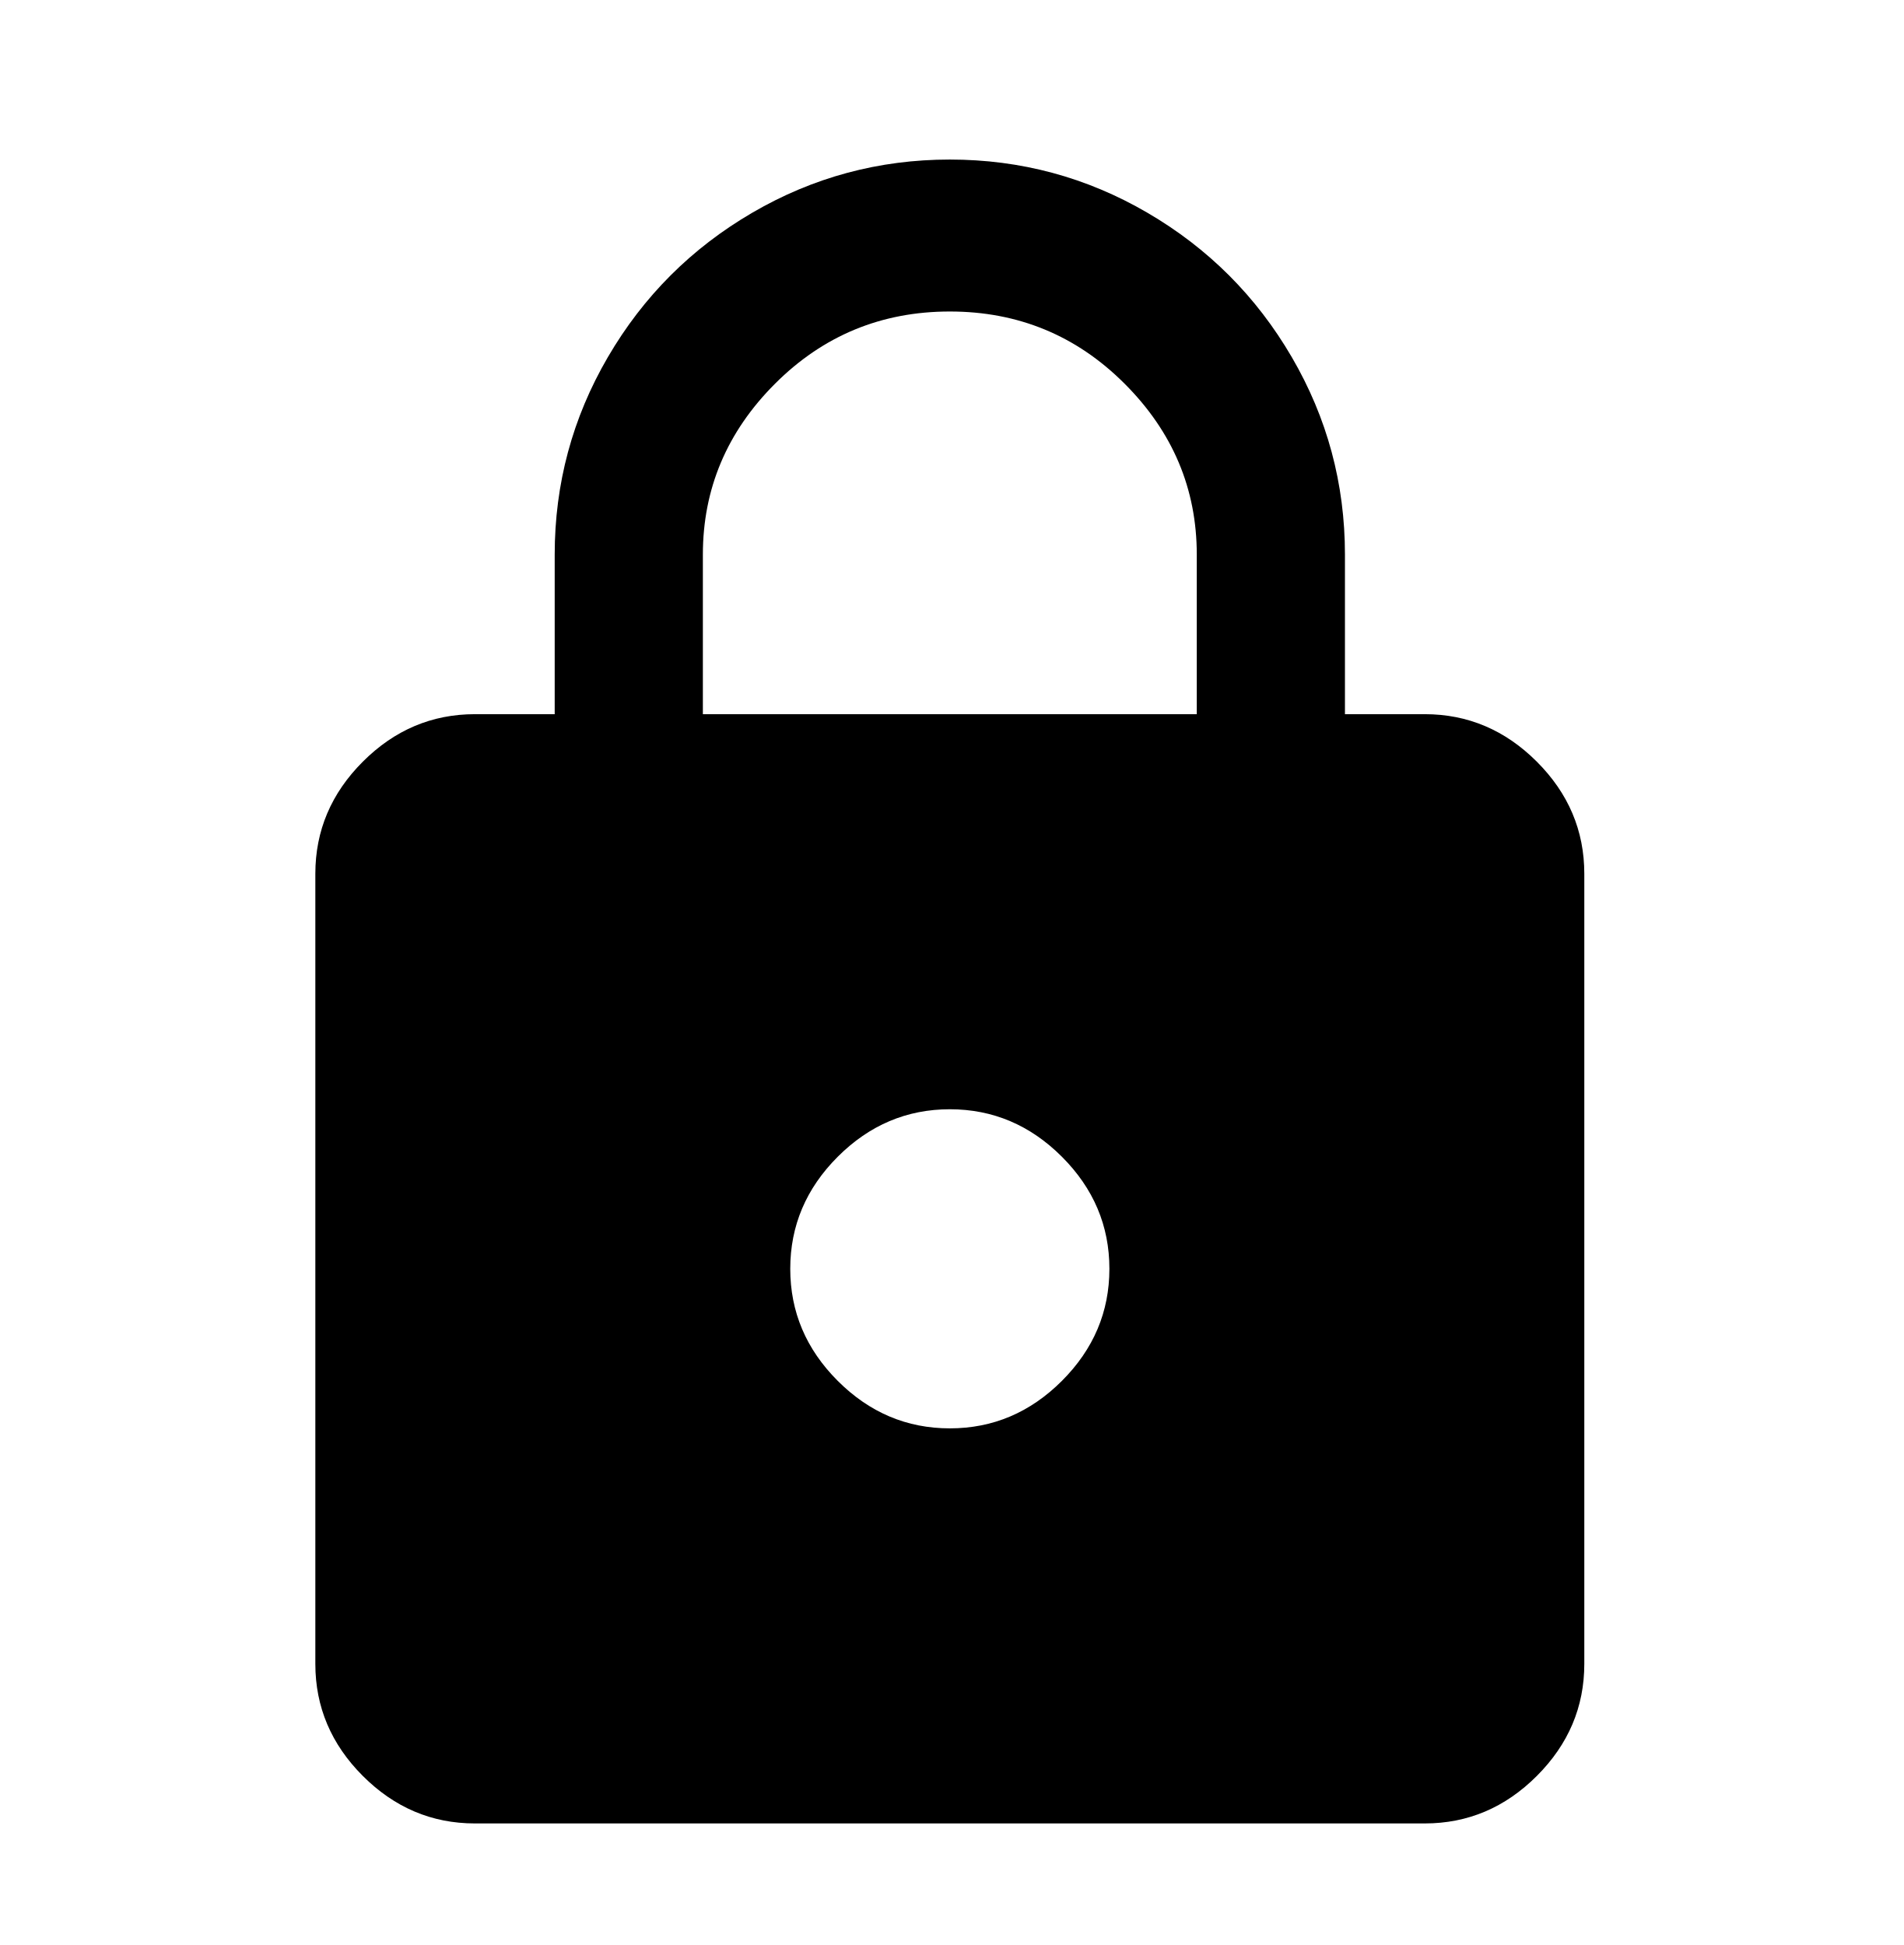
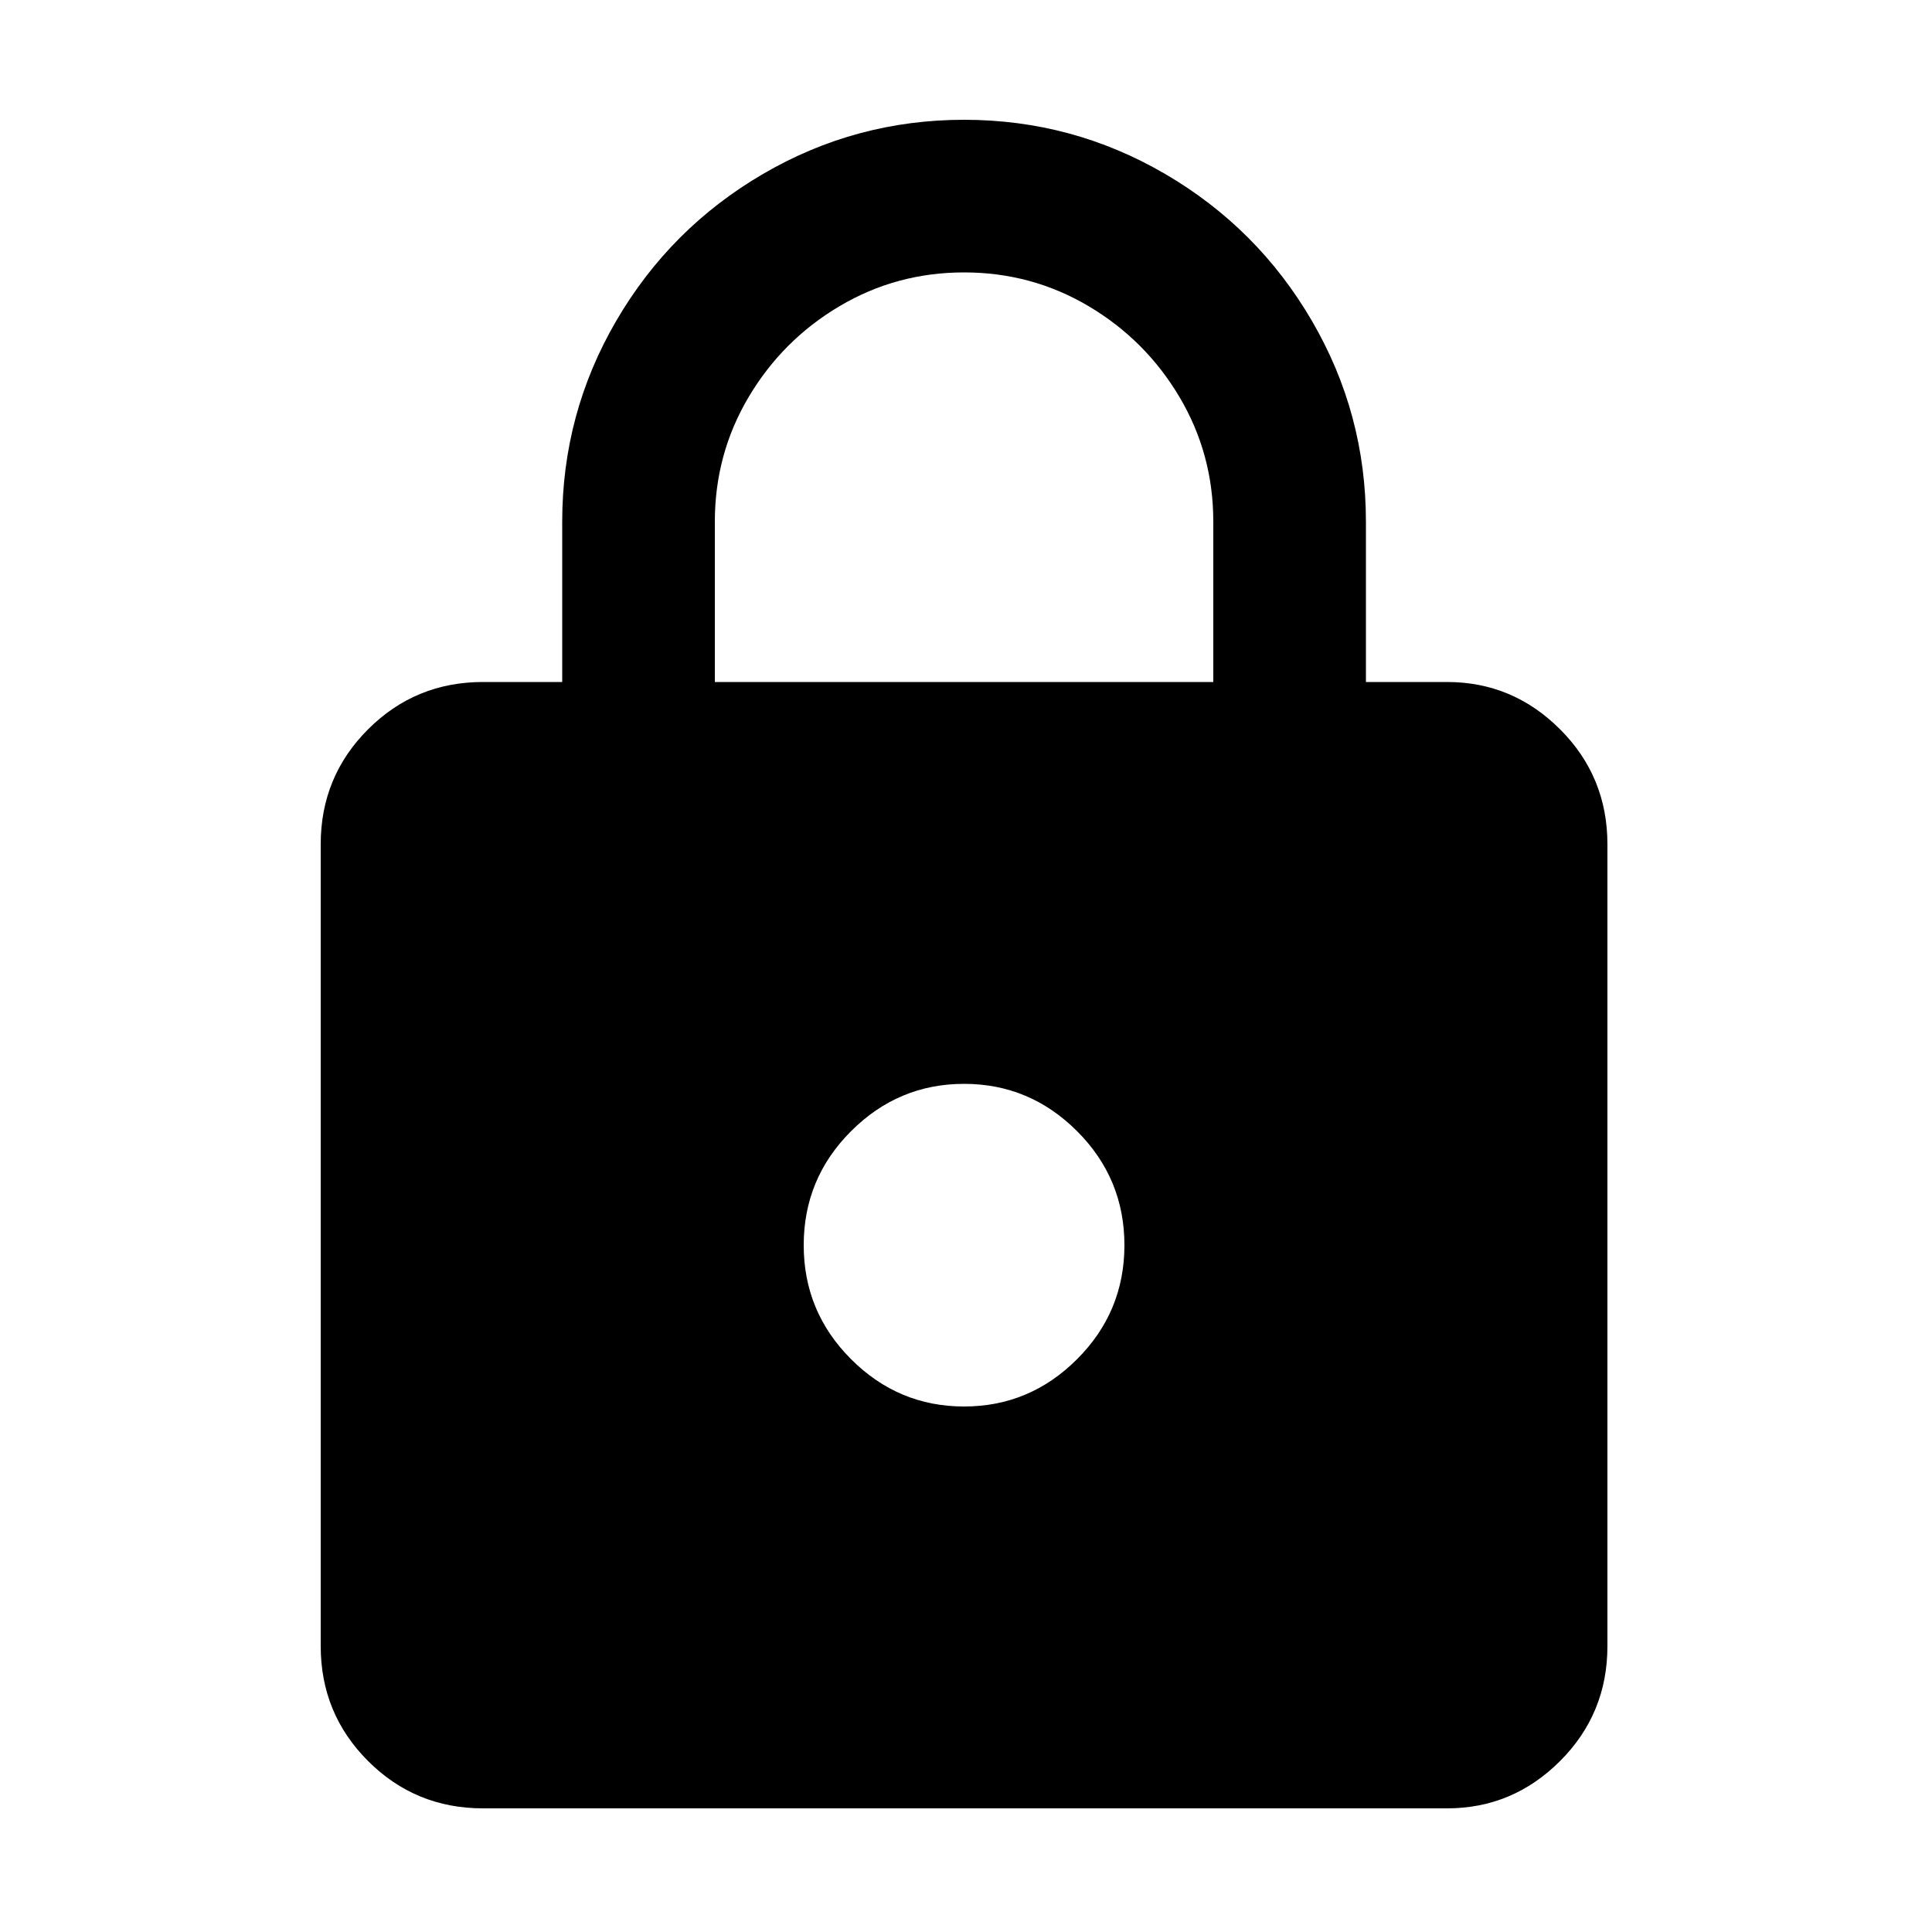
- <svg xmlns="http://www.w3.org/2000/svg" viewBox="0 0 501 512">
-   <path d="M375 188h-21v-42q0-28-14-52t-38-38-52-14-52 14-38 38-14 52v42h-21q-17 0-29.5 12.5T83 230v208q0 17 12.5 29.5T125 480h250q17 0 29.5-12.5T417 438V230q0-17-12.5-29.5T375 188zM250 376q-17 0-29.5-12.5T208 334t12.5-29.5T250 292t29.5 12.5T292 334t-12.5 29.5T250 376zm65-188H185v-42q0-26 19-45t46-19 46 19 19 45v42z" />
+ <svg xmlns="http://www.w3.org/2000/svg" viewBox="0 0 1000 1000">
+   <path d="M749 353h-42v-83q0-56-28-104t-76-76-104-28-104 28-76 76-28 104v83h-41q-35 0-59.5 24.5T166 437v415q0 35 24.5 59.5T250 936h499q34 0 58.5-24.5T832 852V437q0-35-24.5-59.5T749 353zM499 728q-34 0-58.5-24.5t-24.5-59 24.5-59T499 561t58.5 24.5 24.5 59-24.5 59T499 728zm129-375H370v-83q0-35 17.5-64.5t47-47T499 141t64.5 17.5 47 47T628 270v83z" />
</svg>
